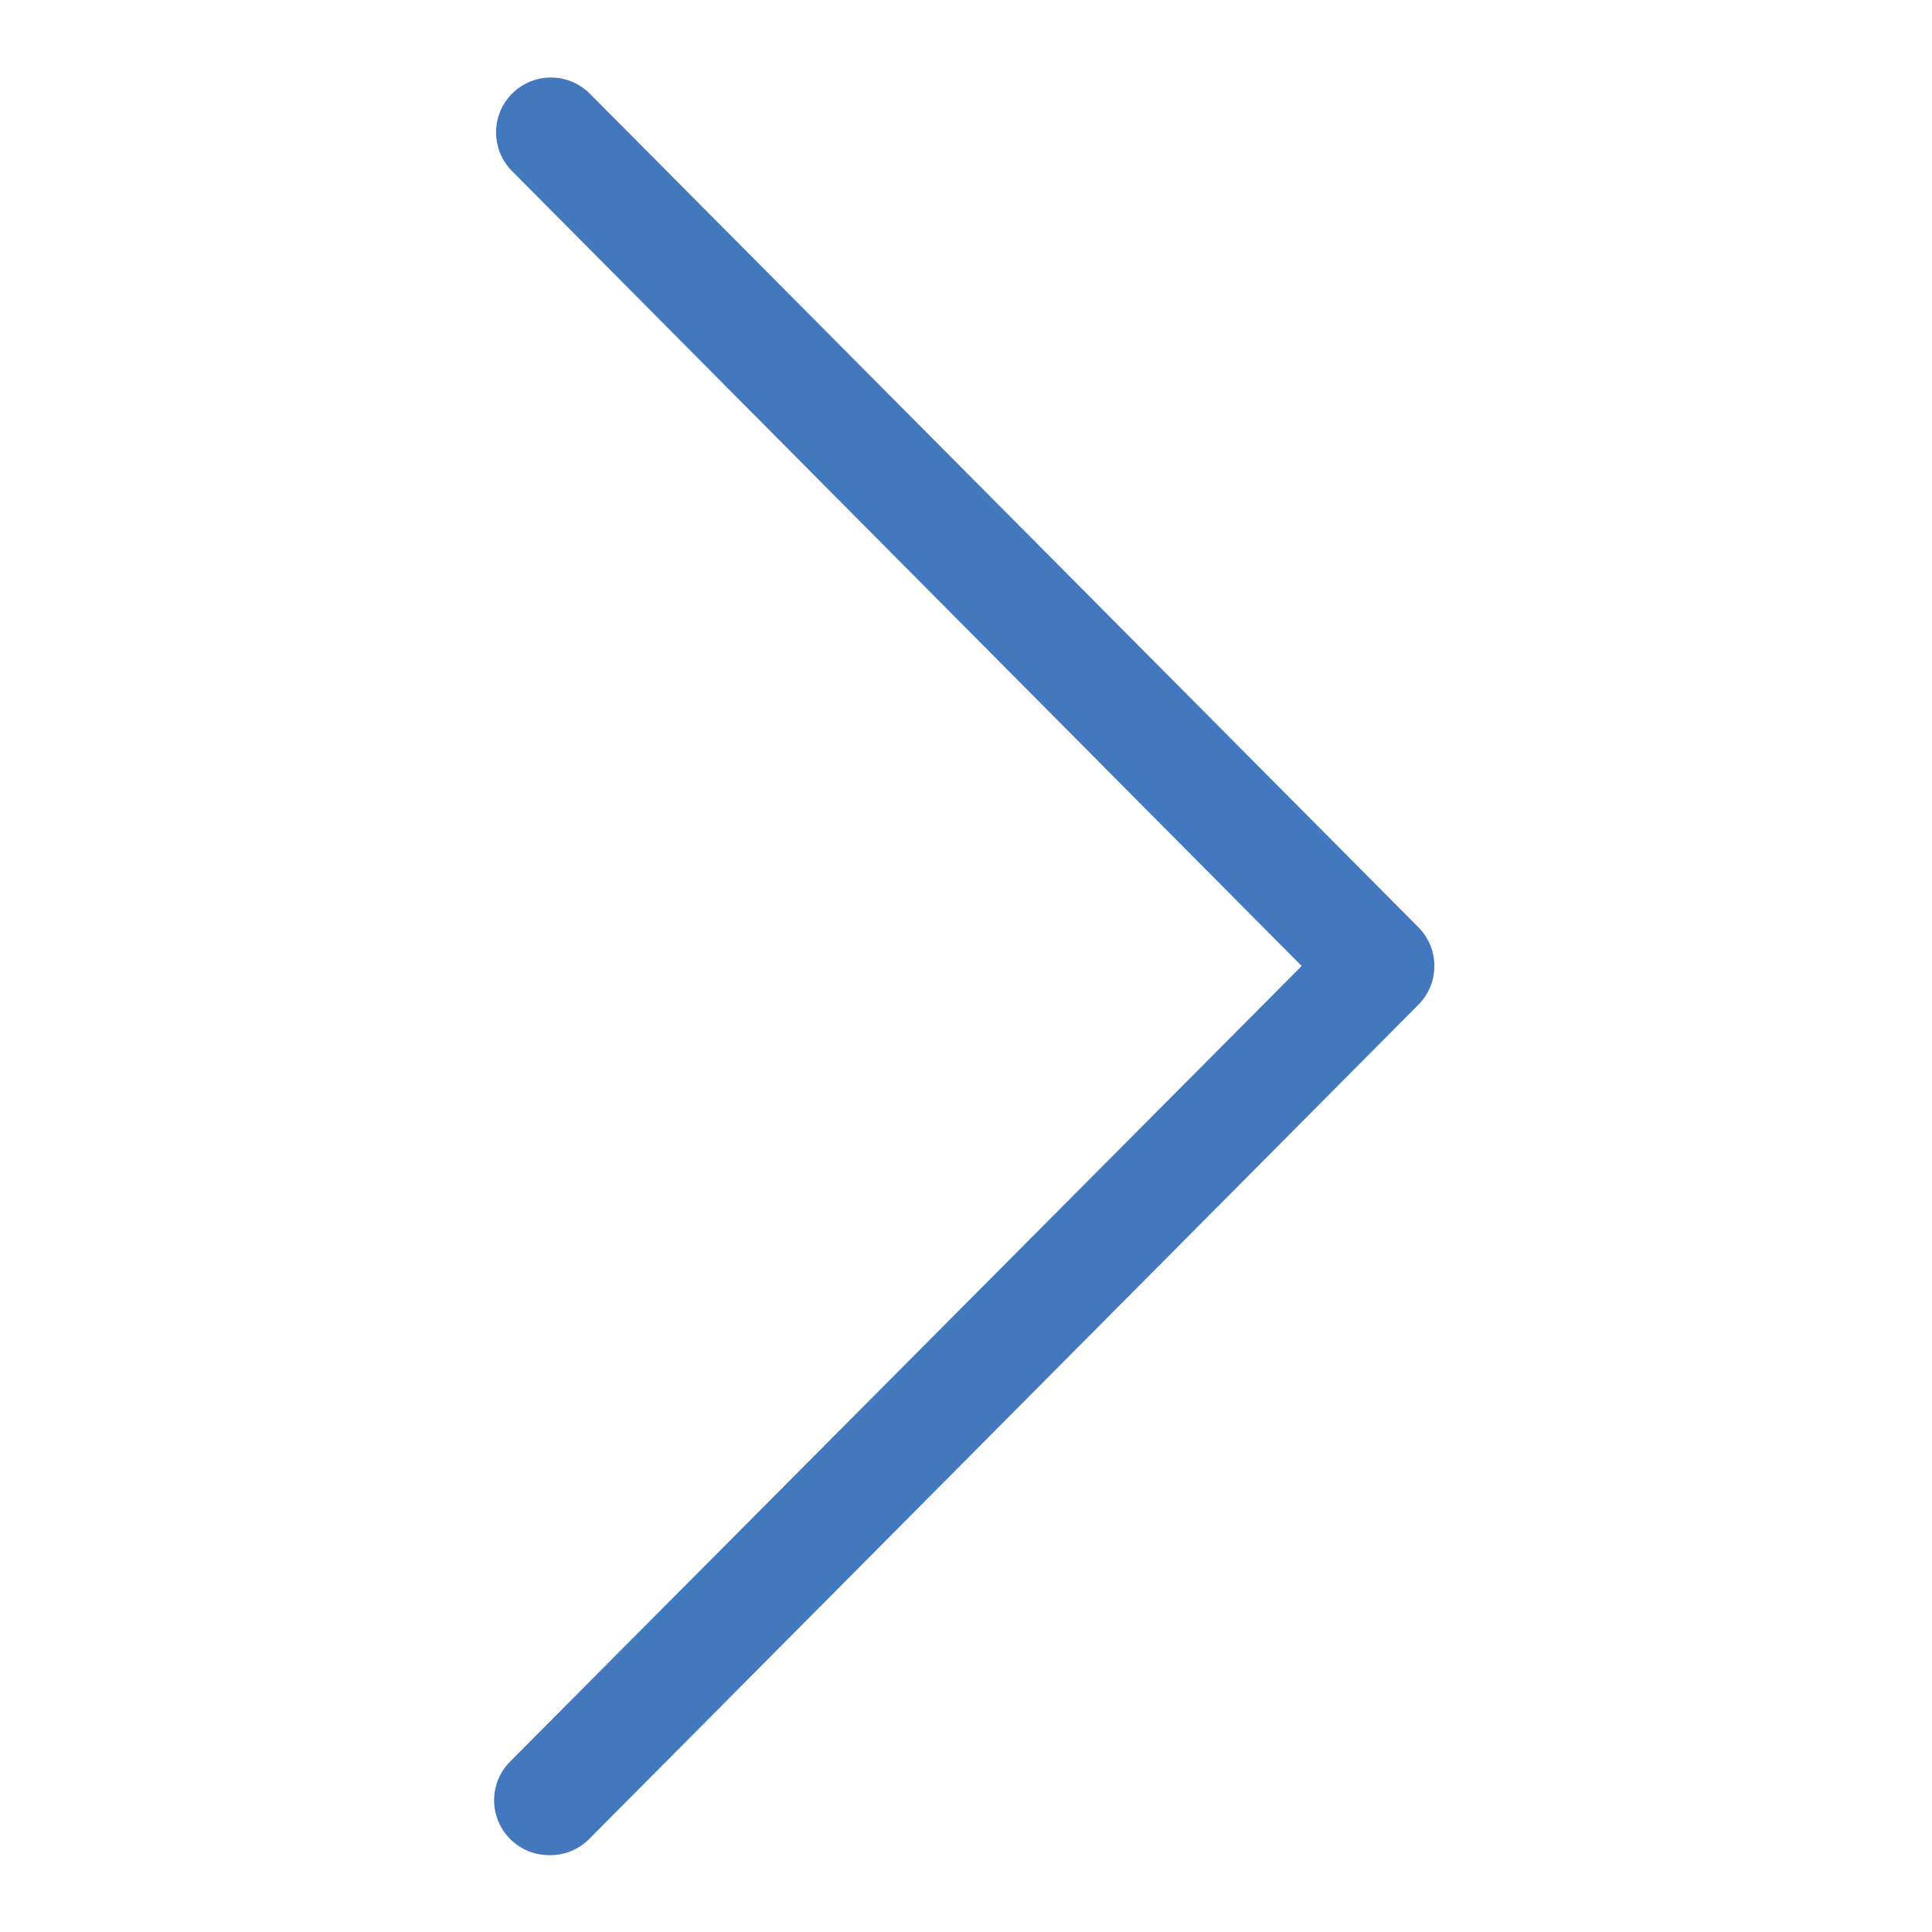
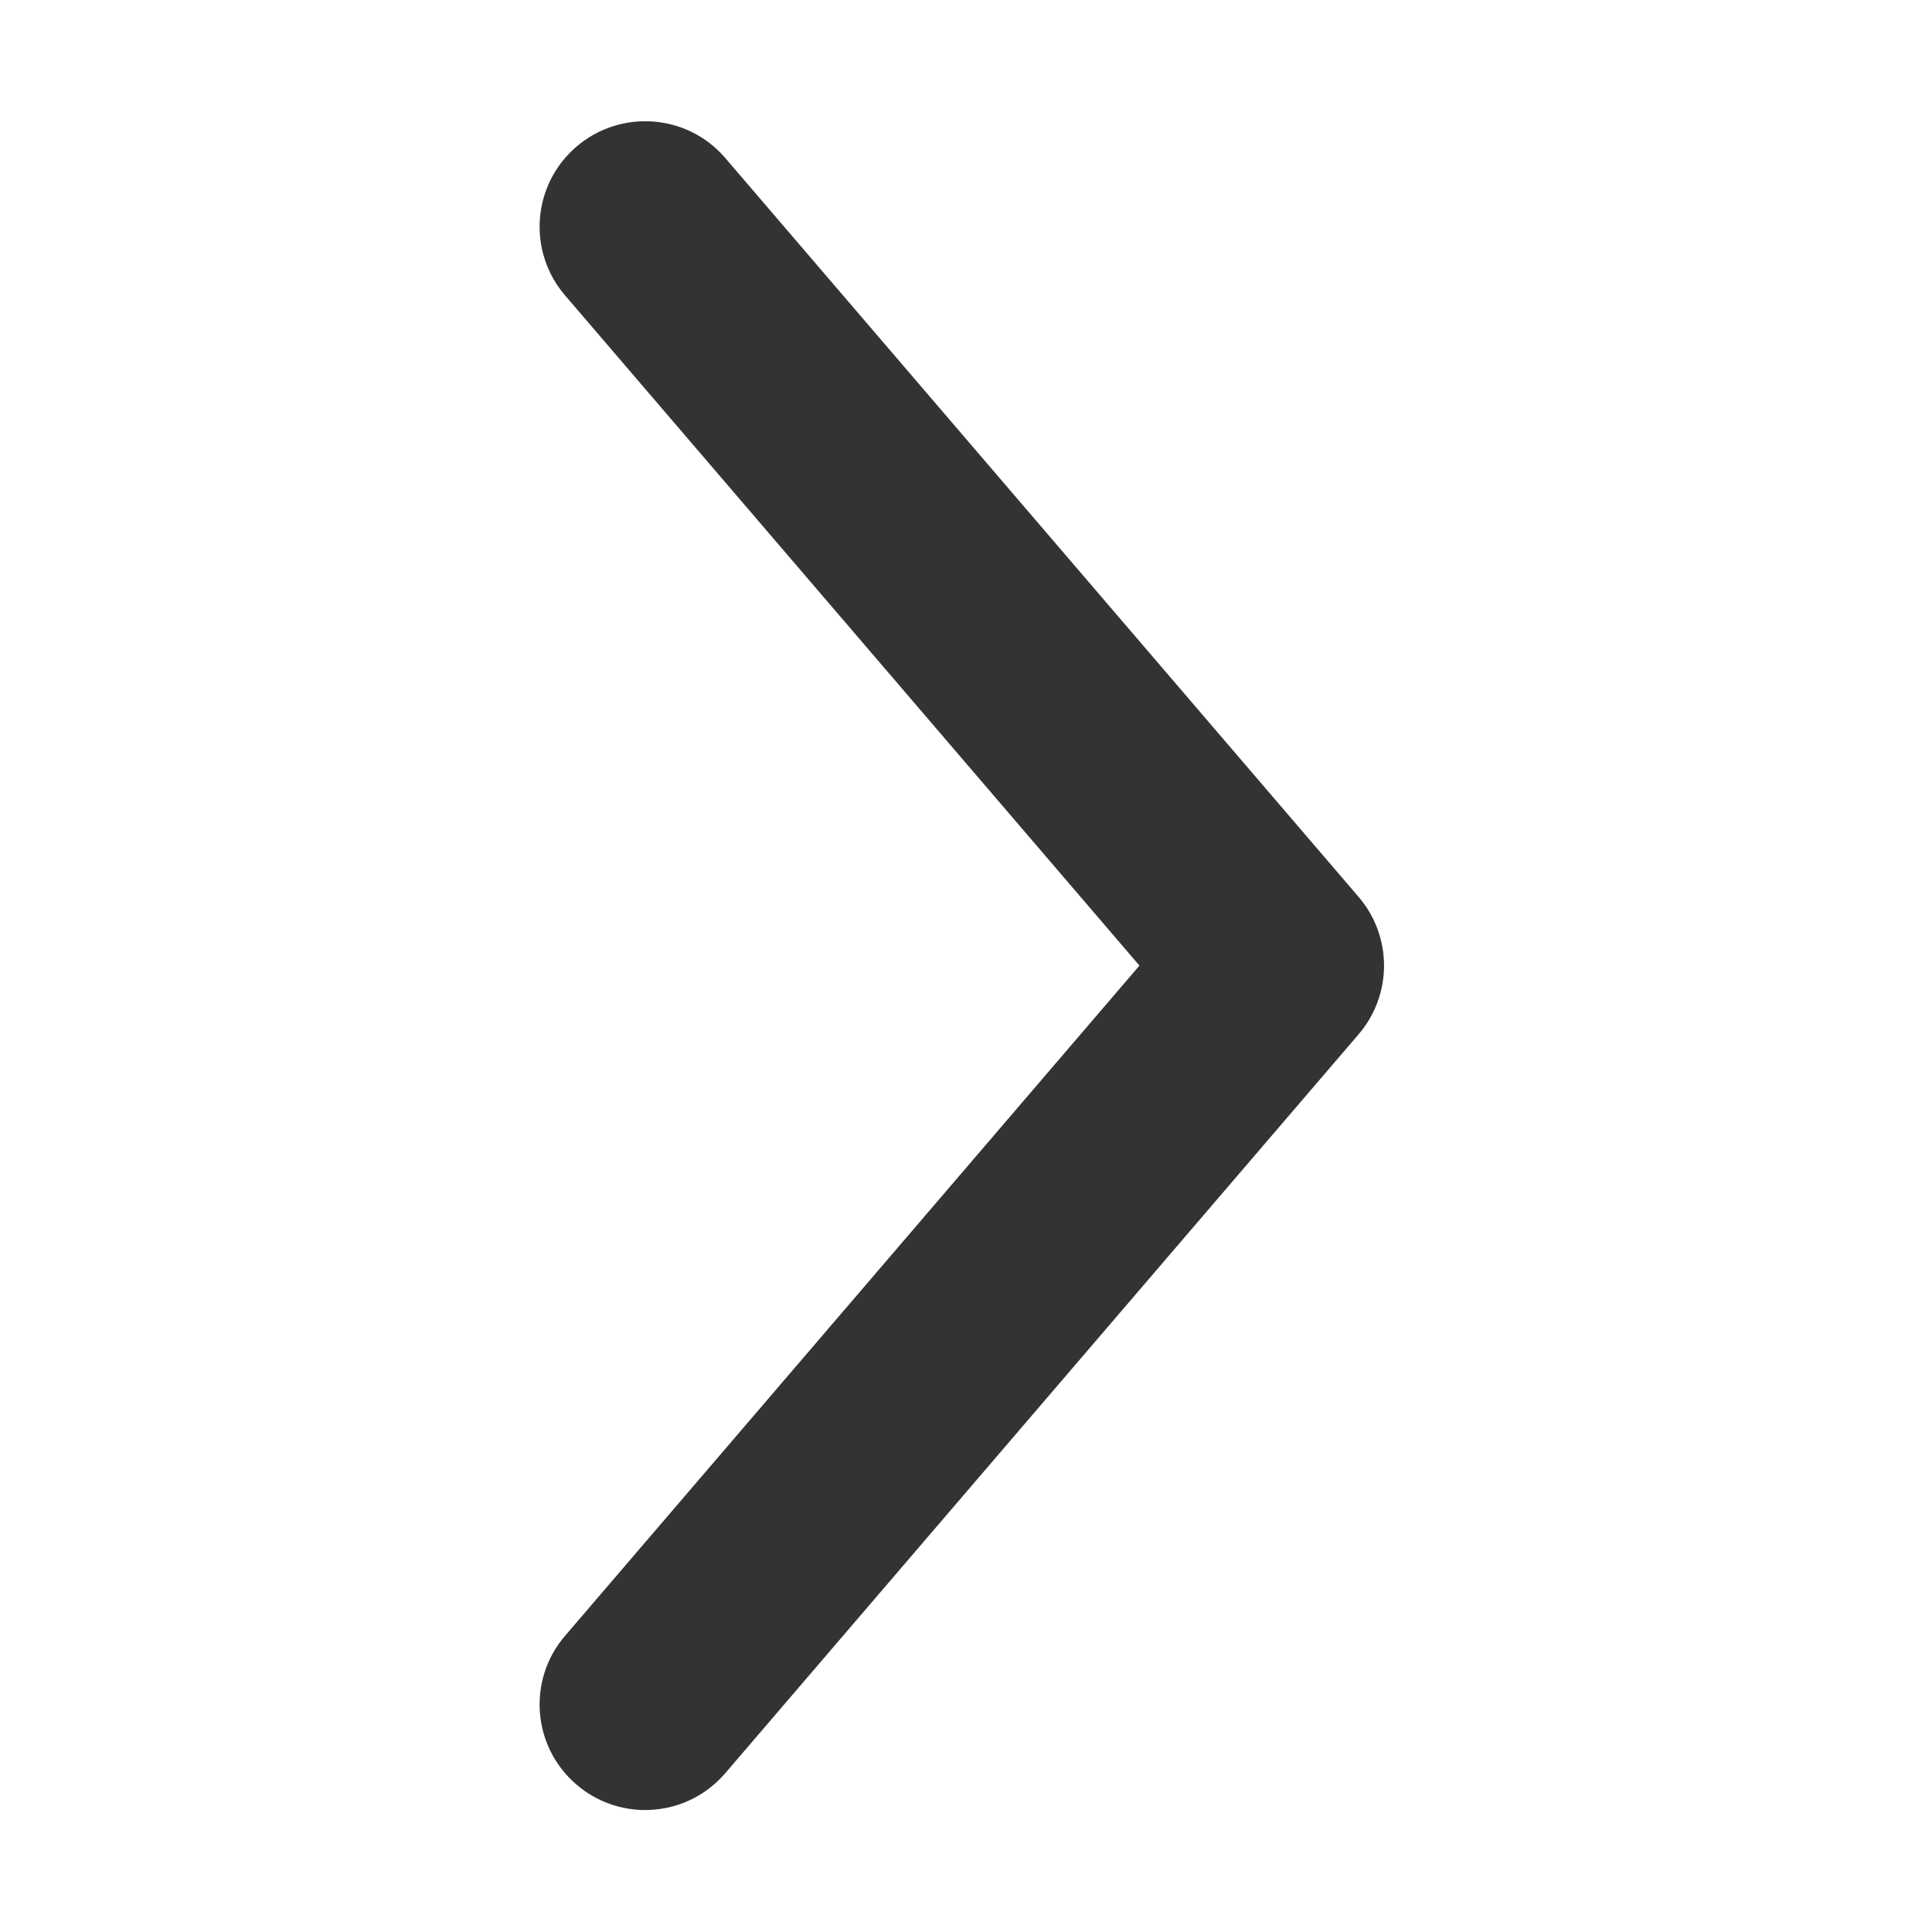
- <svg xmlns="http://www.w3.org/2000/svg" t="1608798414011" class="icon" viewBox="0 0 1024 1024" version="1.1" p-id="1627" width="32" height="32">
+ <svg xmlns="http://www.w3.org/2000/svg" t="1620905031582" class="icon" viewBox="0 0 1024 1024" version="1.1" p-id="12062" width="200" height="200">
  <defs>
    <style type="text/css" />
  </defs>
-   <path d="M290.909 983.273a29.091 29.091 0 0 1-20.596-49.571L689.92 512l-418.909-421.702a29.091 29.091 0 0 1 41.309-40.96l439.505 442.182a29.091 29.091 0 0 1 0 40.96l-439.505 442.182a28.975 28.975 0 0 1-21.411 8.611z" fill="#4378be" p-id="1628" />
+   <path d="M341.957 959.355c-12.894 0-25.843-4.426-36.387-13.468-23.493-20.106-26.224-55.426-6.064-78.892L603.93 511.789l-304.423-355.207c-20.16-23.465-17.428-58.787 6.064-78.892 23.438-20.024 58.787-17.374 78.838 6.064l335.675 391.62c17.974 20.952 17.974 51.875 0 72.828l-335.675 391.62C373.372 952.718 357.692 959.355 341.957 959.355z" p-id="12063" fill="#333333" />
</svg>
